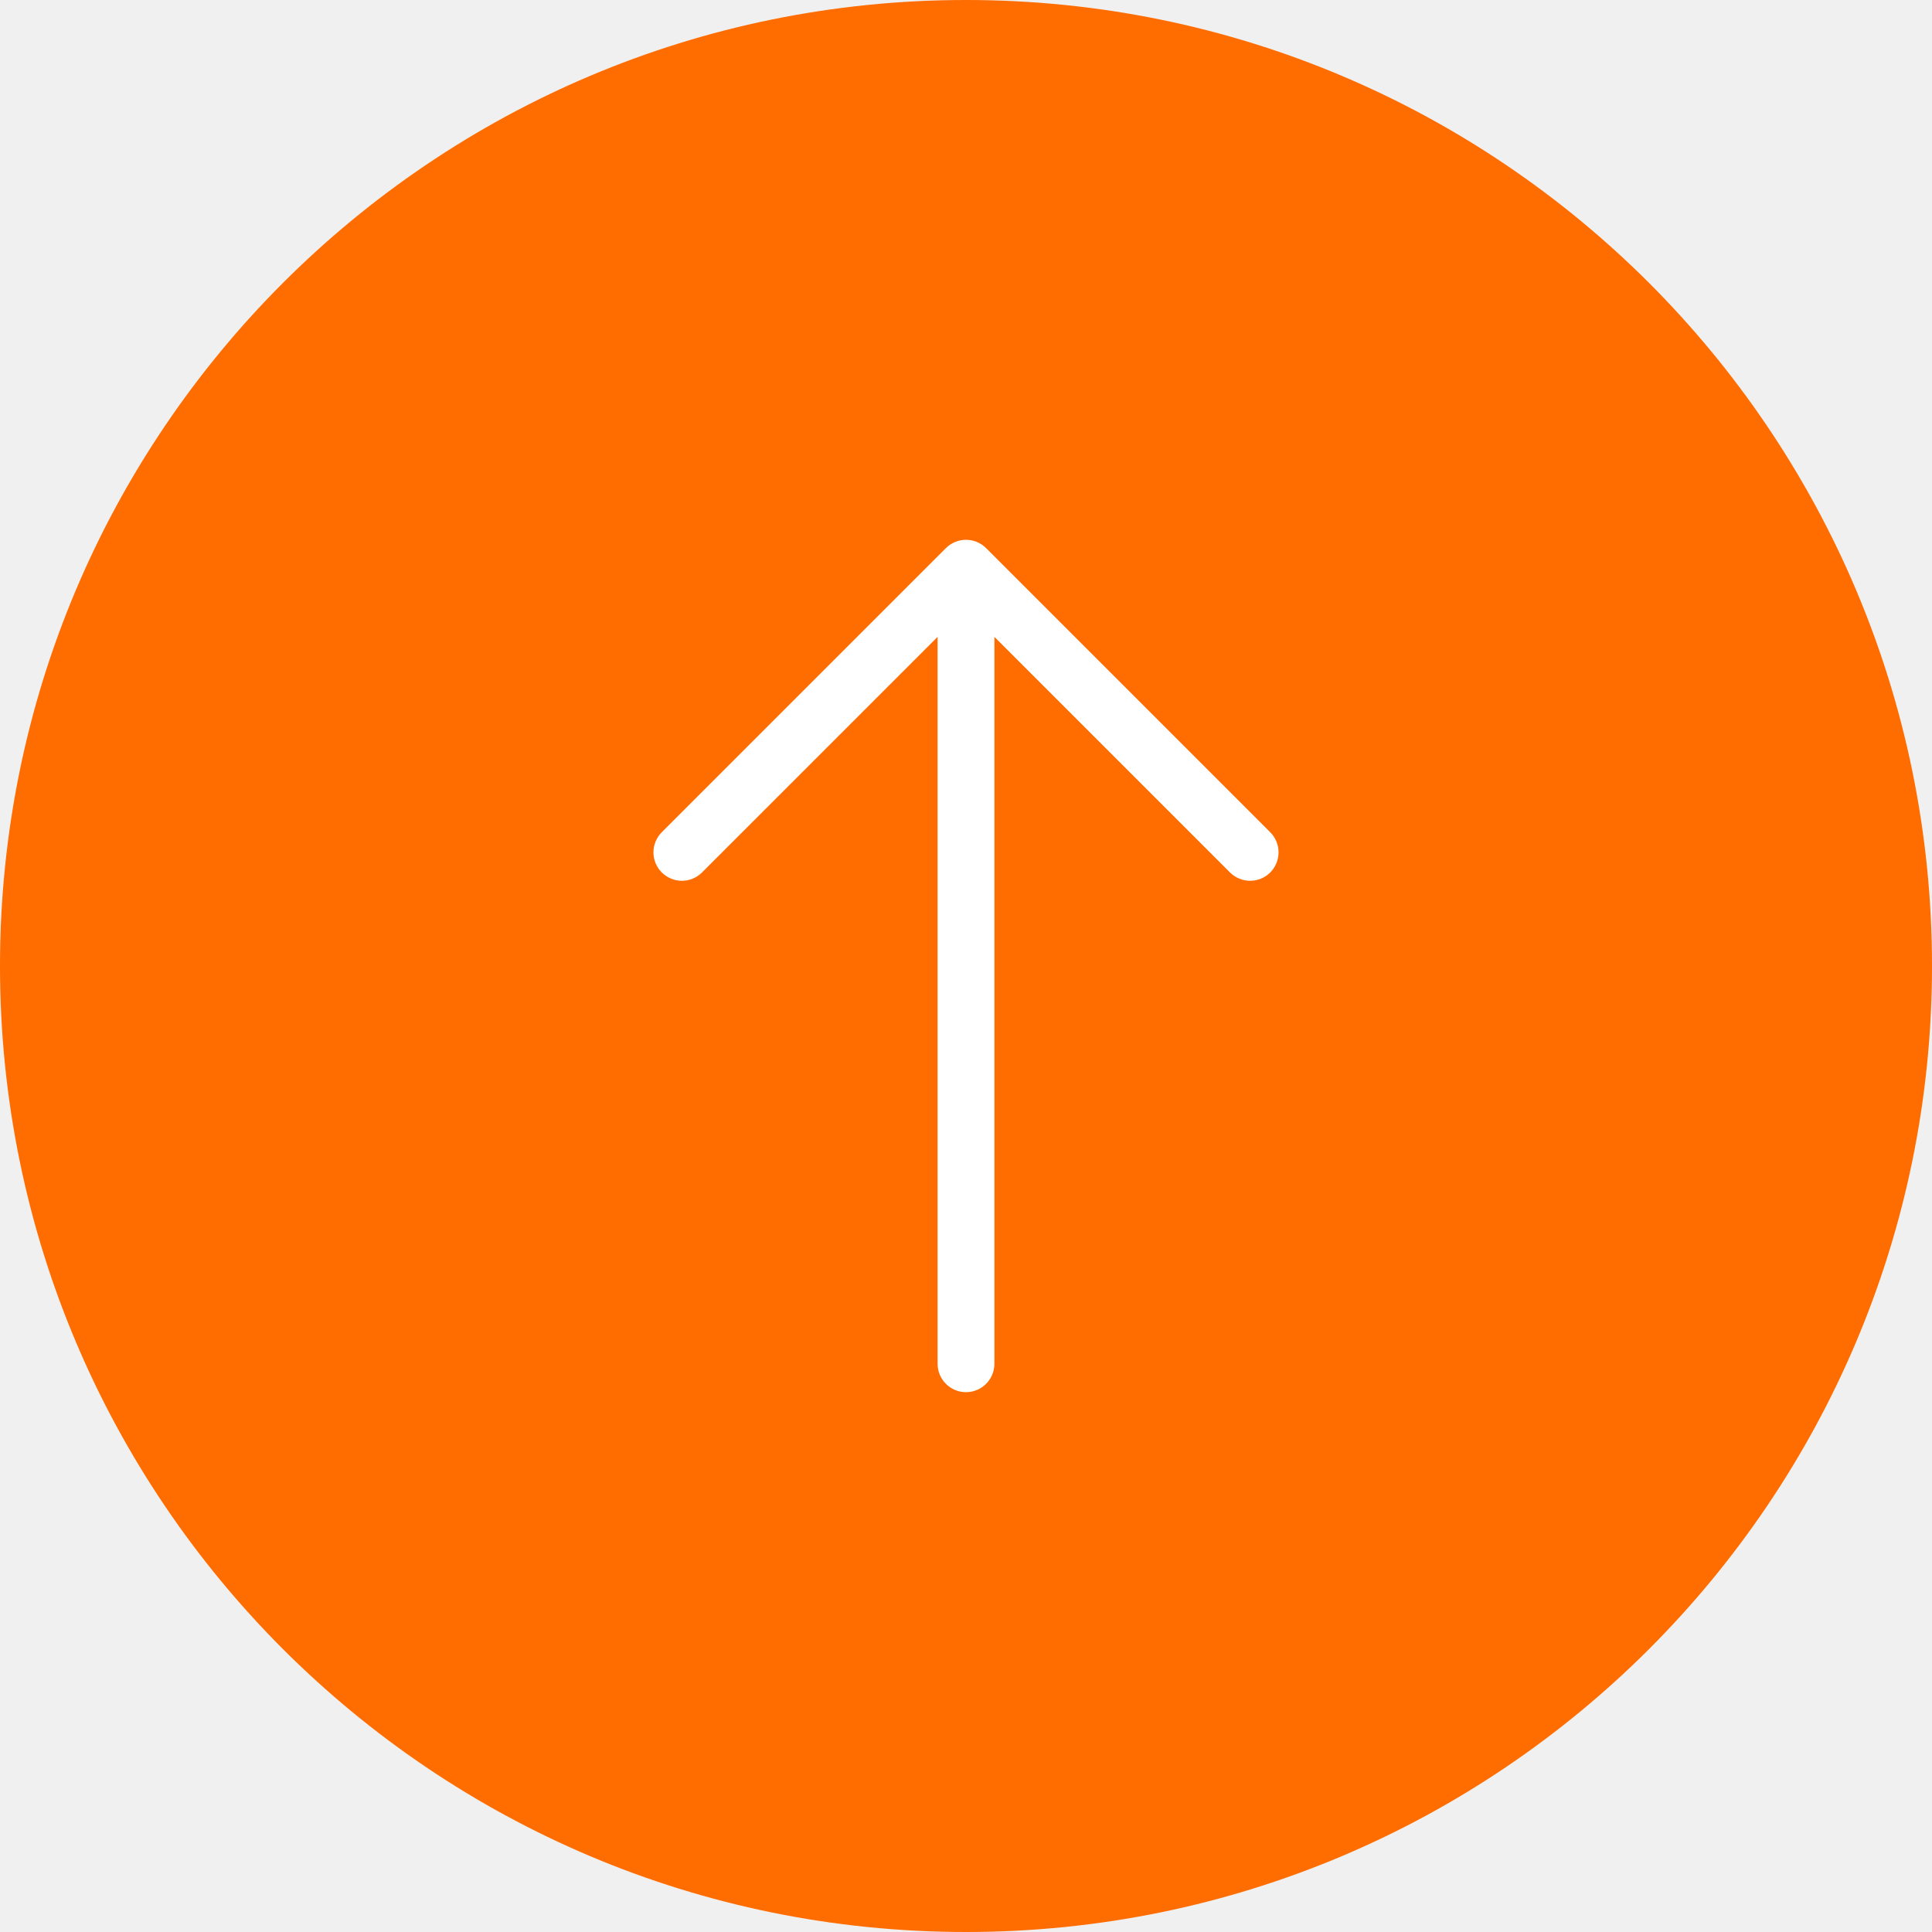
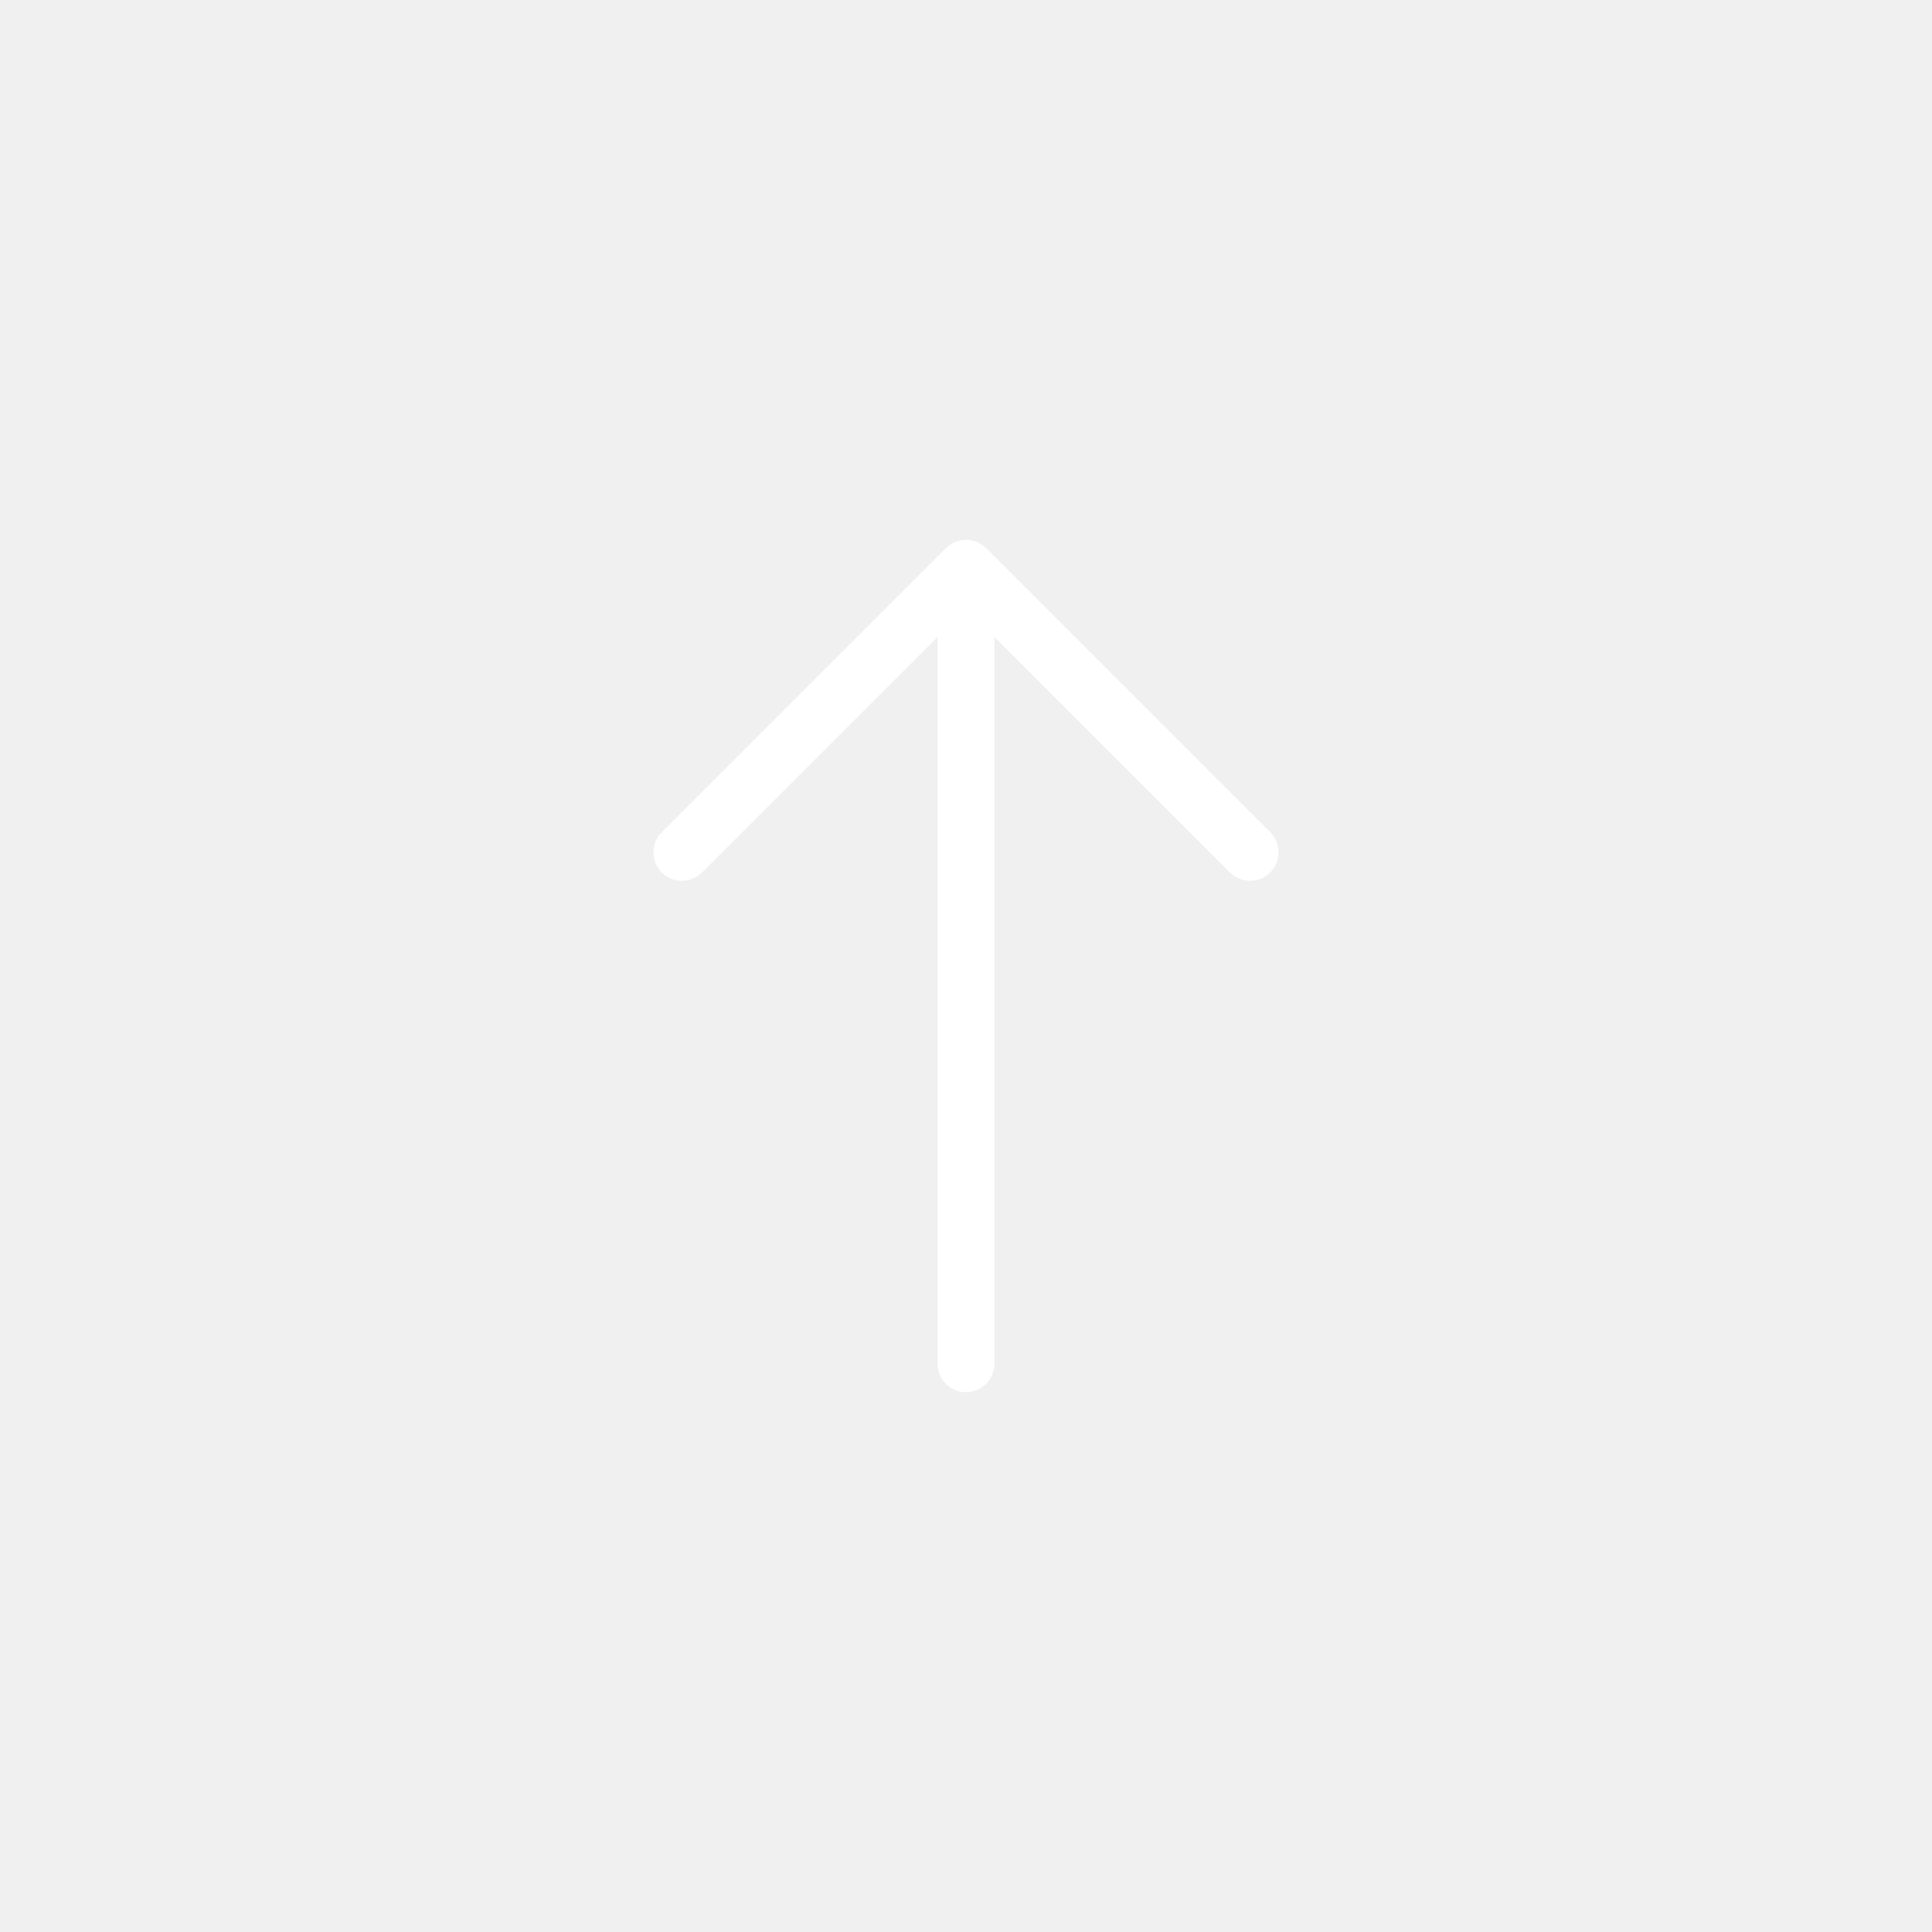
<svg xmlns="http://www.w3.org/2000/svg" width="34" height="34" viewBox="0 0 34 34" fill="none">
-   <circle cx="17" cy="17" r="17" fill="#FF6C00" />
+   <circle cx="17" cy="17" r="17" />
  <path d="M17 10L17.354 9.646C17.158 9.451 16.842 9.451 16.646 9.646L17 10ZM21.646 15.354C21.842 15.549 22.158 15.549 22.354 15.354C22.549 15.158 22.549 14.842 22.354 14.646L21.646 15.354ZM11.646 14.646C11.451 14.842 11.451 15.158 11.646 15.354C11.842 15.549 12.158 15.549 12.354 15.354L11.646 14.646ZM16.5 24C16.5 24.276 16.724 24.5 17 24.5C17.276 24.5 17.5 24.276 17.5 24H16.5ZM16.646 10.354L21.646 15.354L22.354 14.646L17.354 9.646L16.646 10.354ZM16.646 9.646L11.646 14.646L12.354 15.354L17.354 10.354L16.646 9.646ZM16.5 10V17H17.5V10H16.5ZM16.5 17V24H17.5V17H16.5Z" fill="white" />
</svg>
